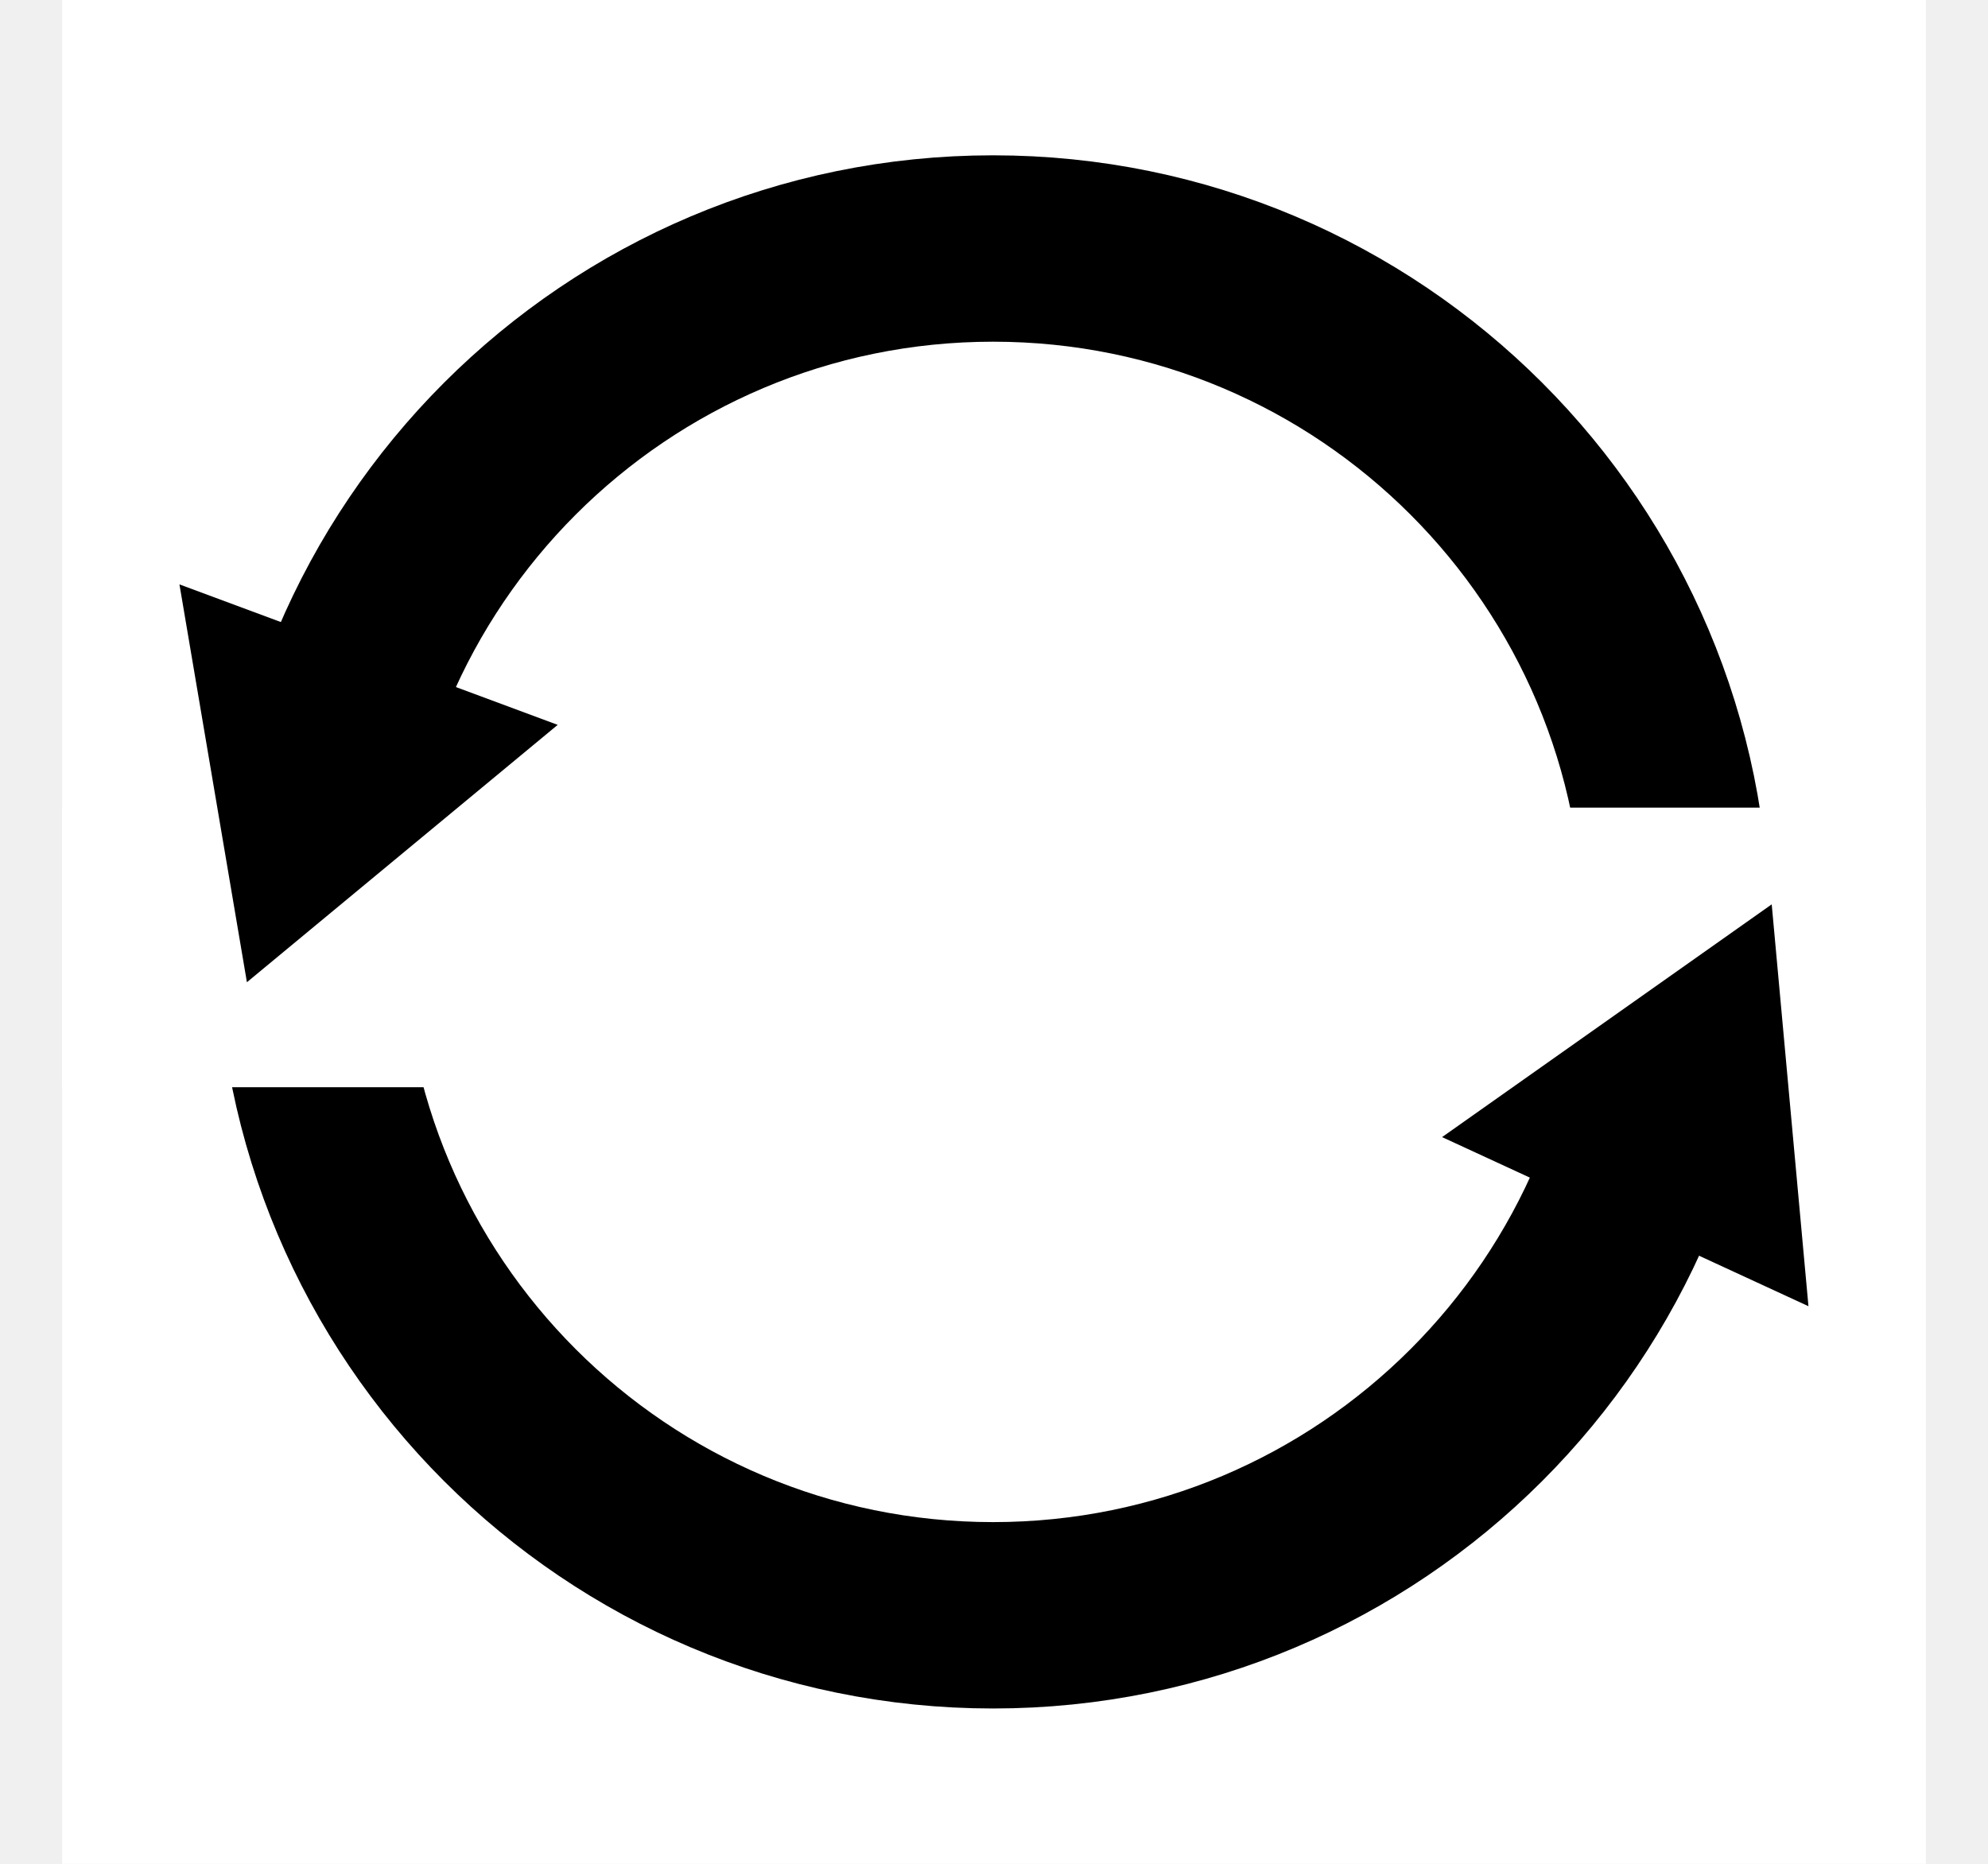
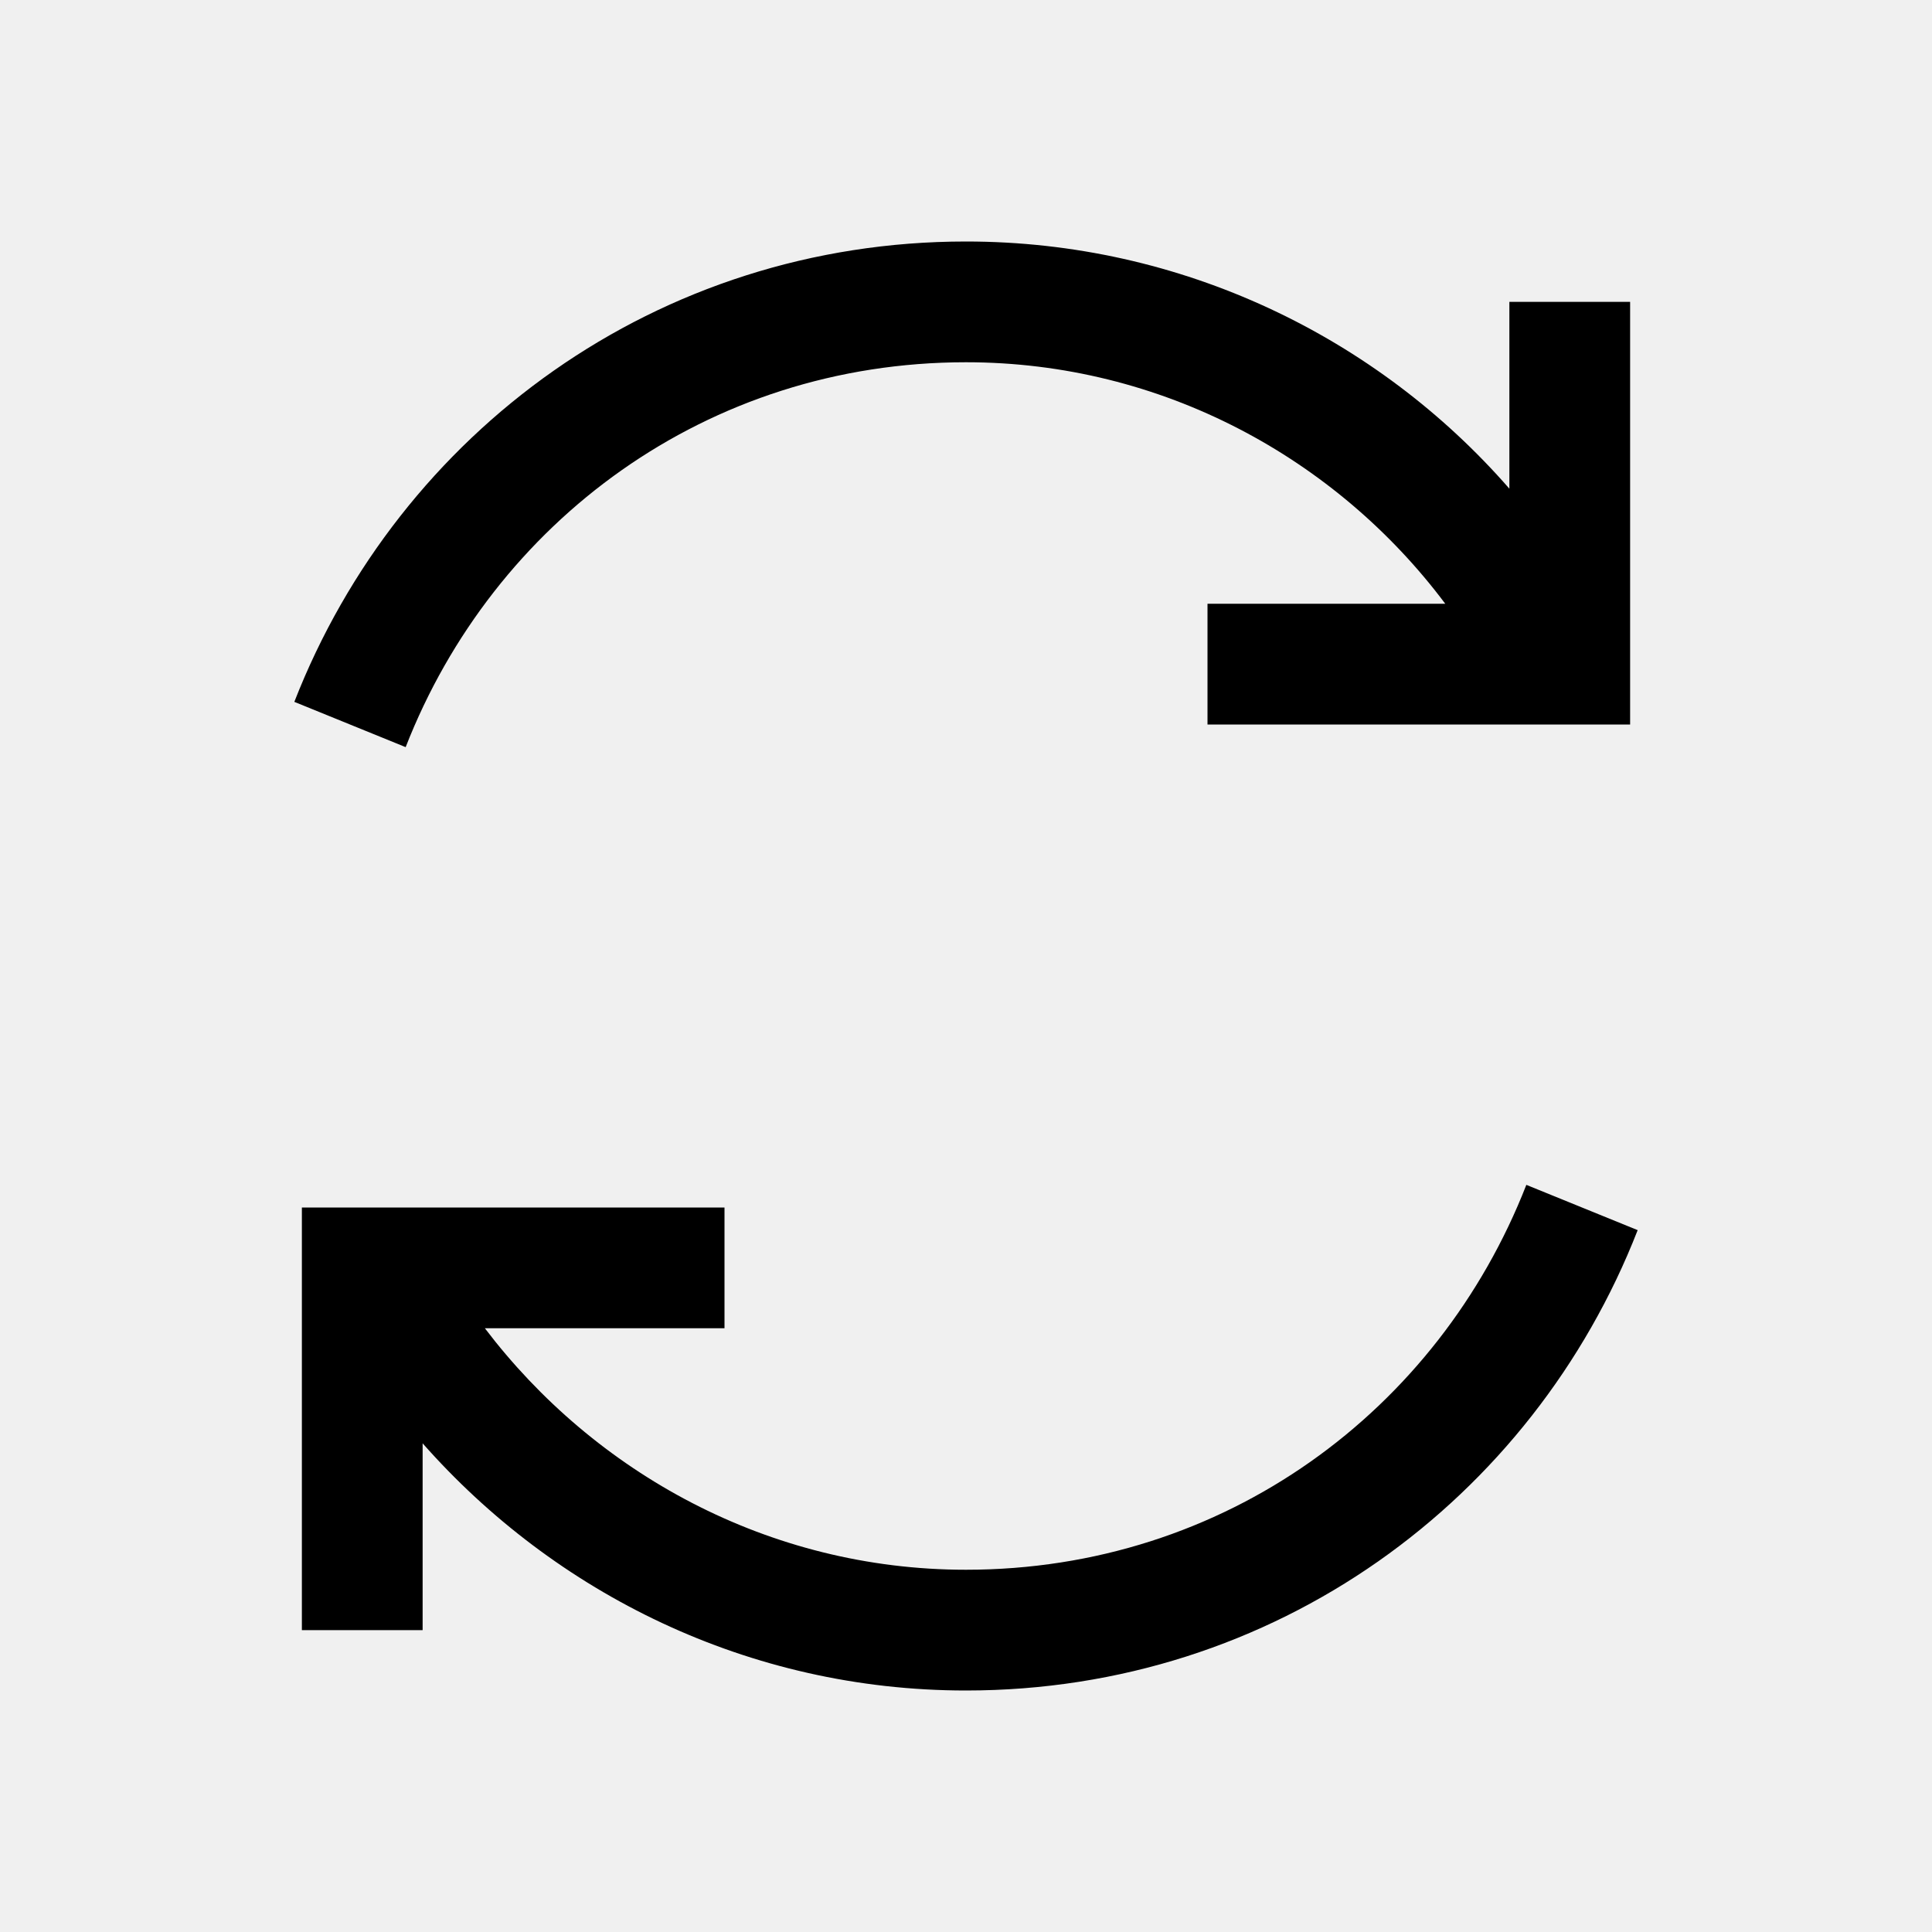
- <svg xmlns="http://www.w3.org/2000/svg" width="64" height="60" viewBox="0 0 64 60" fill="none">
-   <rect x="2" width="60" height="60" fill="white" />
-   <circle cx="31.971" cy="30" r="22" stroke="black" stroke-width="6" />
-   <rect x="2" y="26" width="60" height="9" fill="white" />
-   <path d="M5.777 18.813L17.954 23.335L7.949 31.62L5.777 18.813Z" fill="black" />
-   <path d="M57.037 29.113L58.22 42.05L46.425 36.606L57.037 29.113Z" fill="black" />
+ <svg xmlns="http://www.w3.org/2000/svg" viewBox="0 0 32 32" width="64px" height="64px">
+   <path d="M 16 4 C 10.887 4 6.617 7.16 4.875 11.625 L 6.719 12.375 C 8.176 8.641 11.711 6 16 6 C 19.242 6 22.133 7.59 23.938 10 L 20 10 L 20 12 L 27 12 L 27 5 L 25 5 L 25 8.094 C 22.809 5.582 19.57 4 16 4 Z M 25.281 19.625 C 23.824 23.359 20.289 26 16 26 C 12.723 26 9.844 24.387 8.031 22 L 12 22 L 12 20 L 5 20 L 5 27 L 7 27 L 7 23.906 C 9.188 26.387 12.395 28 16 28 C 21.113 28 25.383 24.84 27.125 20.375 Z" />
</svg>
